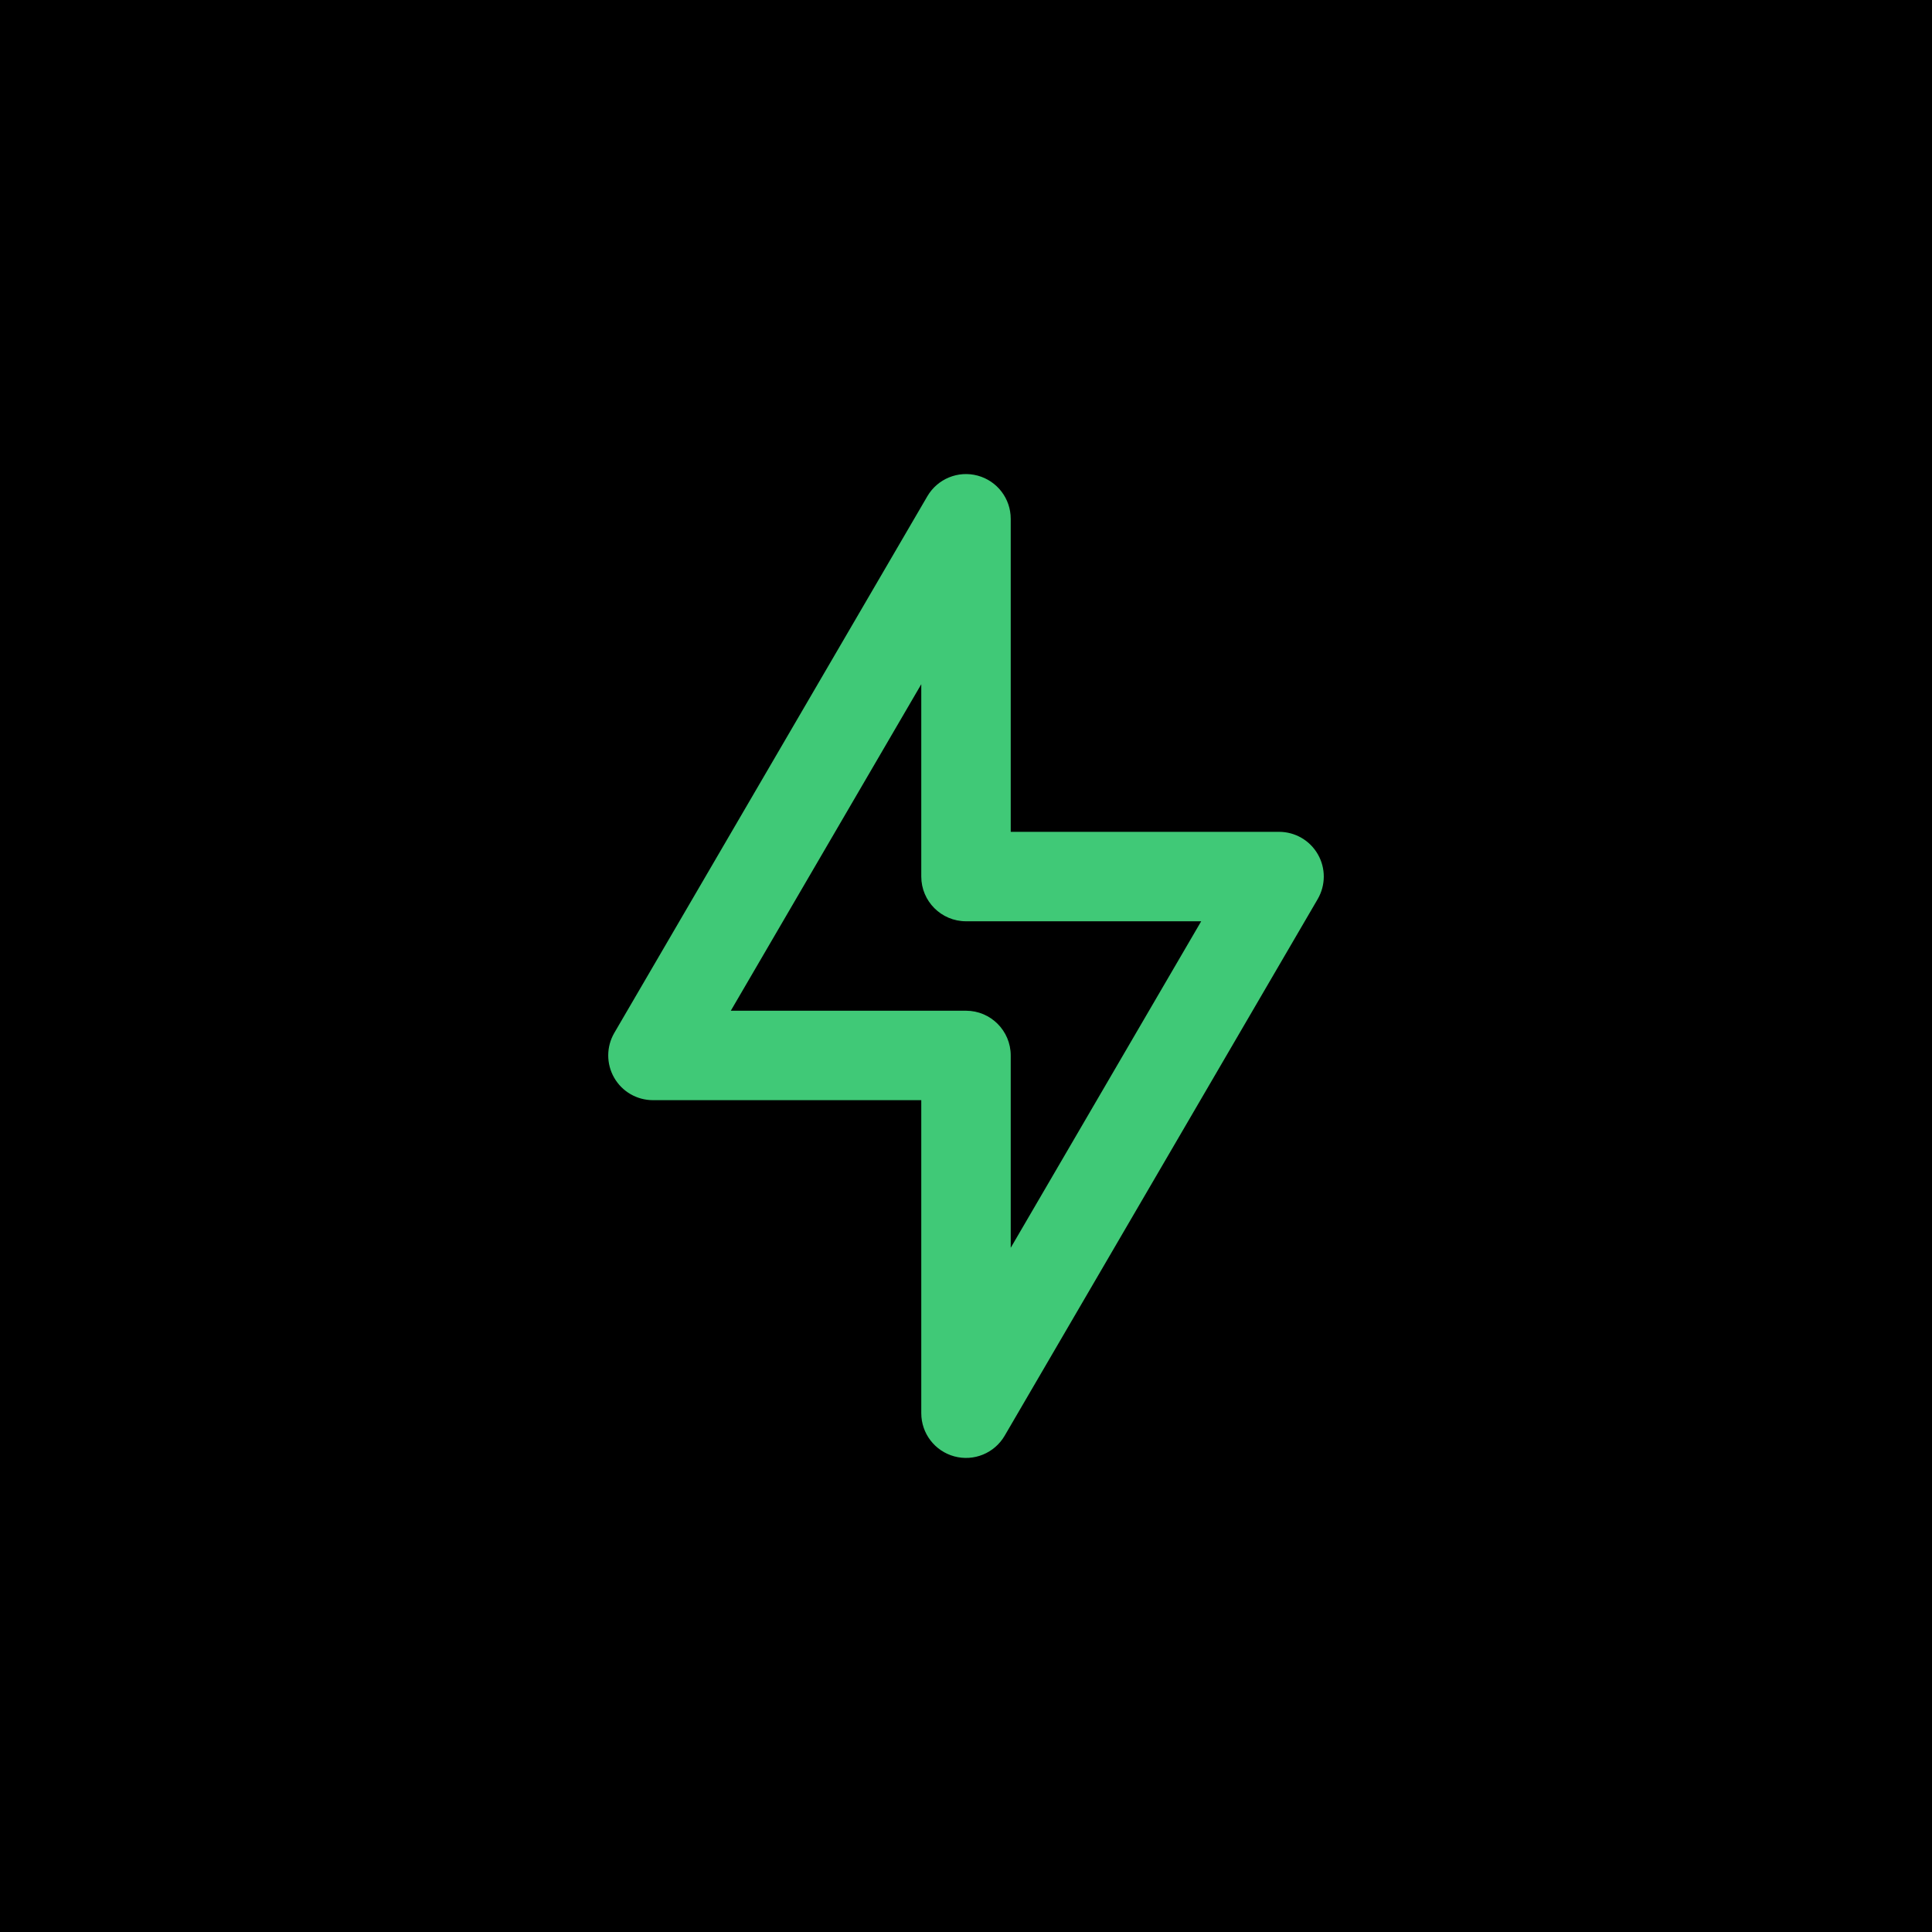
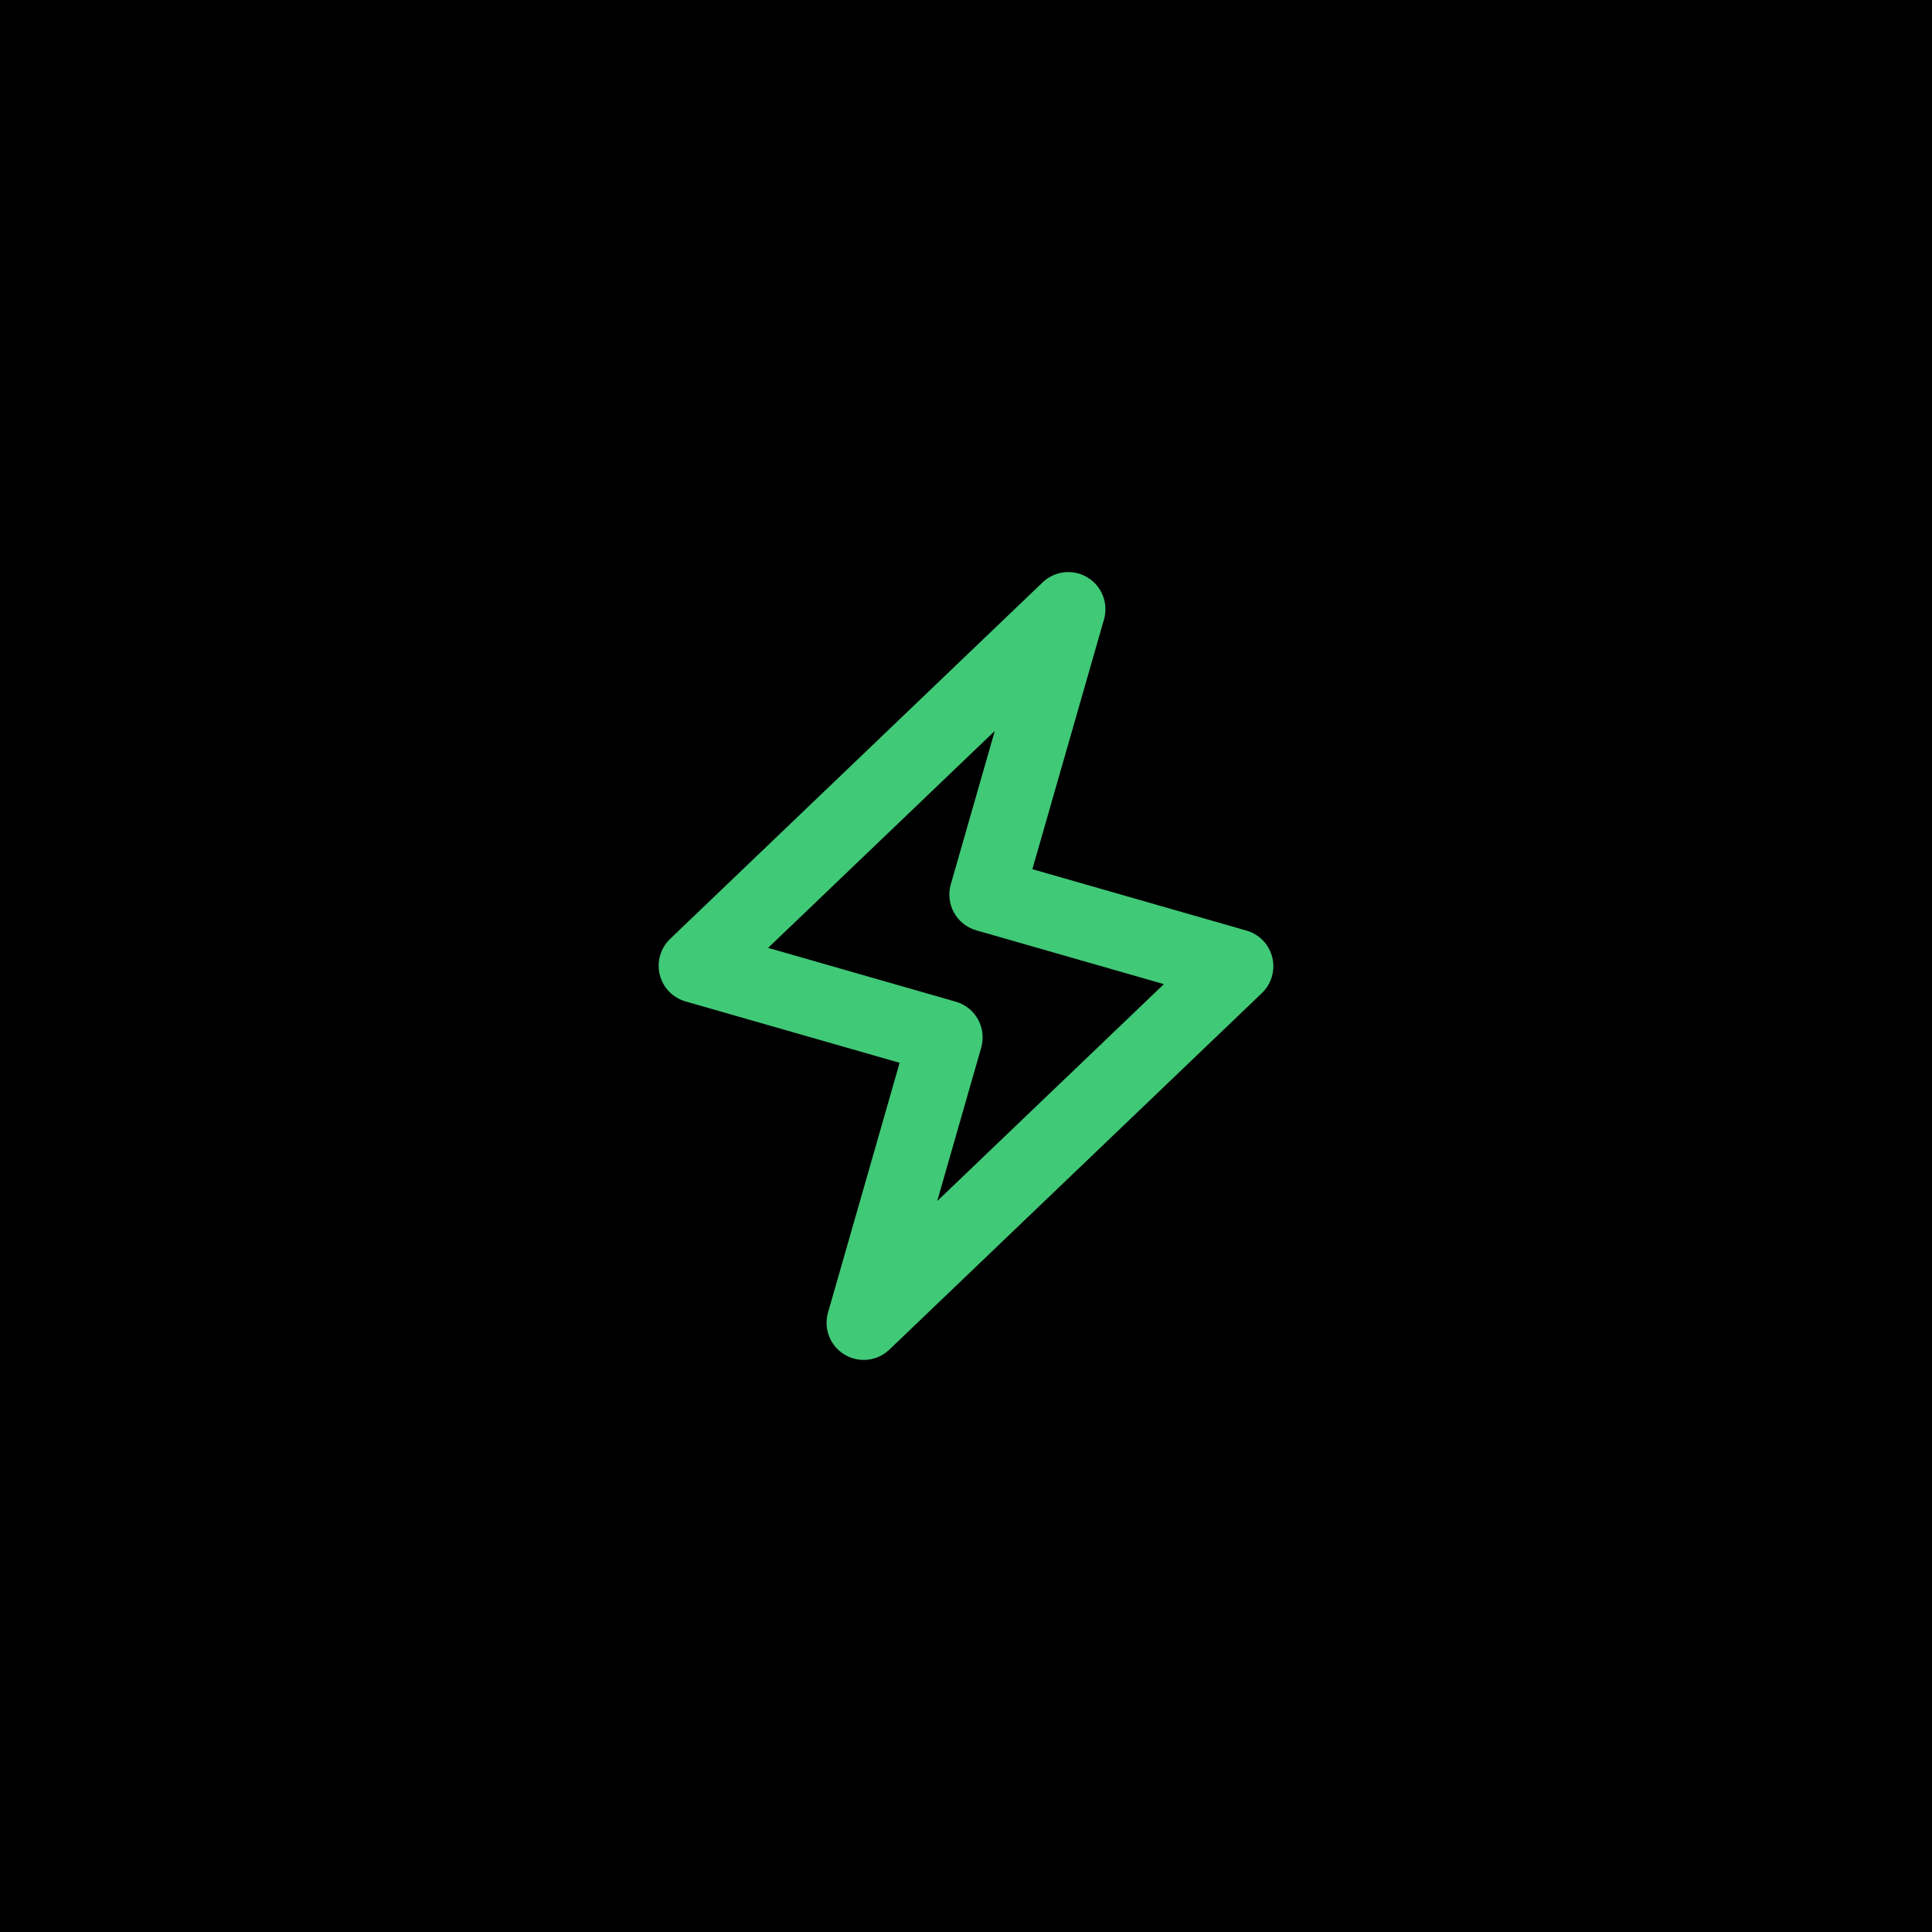
<svg xmlns="http://www.w3.org/2000/svg" width="1024" height="1024" viewBox="0 0 108 108">
  <rect width="108" height="108" fill="#000000" />
-   <g transform="translate(24 24) scale(2.5)">
+   <g transform="translate(54 54) rotate(16) scale(2.075) translate(-12 -12)">
    <path fill="#40C977" fill-rule="evenodd" d="M12.261 1.035C12.697 1.153 13 1.548 13 2V9H19C19.358 9 19.689 9.191 19.867 9.502C20.046 9.812 20.044 10.194 19.864 10.504L12.864 22.504C12.636 22.894 12.175 23.083 11.739 22.965C11.303 22.847 11 22.452 11 22V15H5C4.642 15 4.311 14.809 4.133 14.498C3.955 14.188 3.956 13.805 4.136 13.496L11.136 1.496C11.364 1.106 11.825 0.917 12.261 1.035ZM6.741 13H12C12.552 13 13 13.448 13 14V18.301L17.259 11H12C11.448 11 11 10.552 11 10V5.699L6.741 13Z" />
  </g>
</svg>
